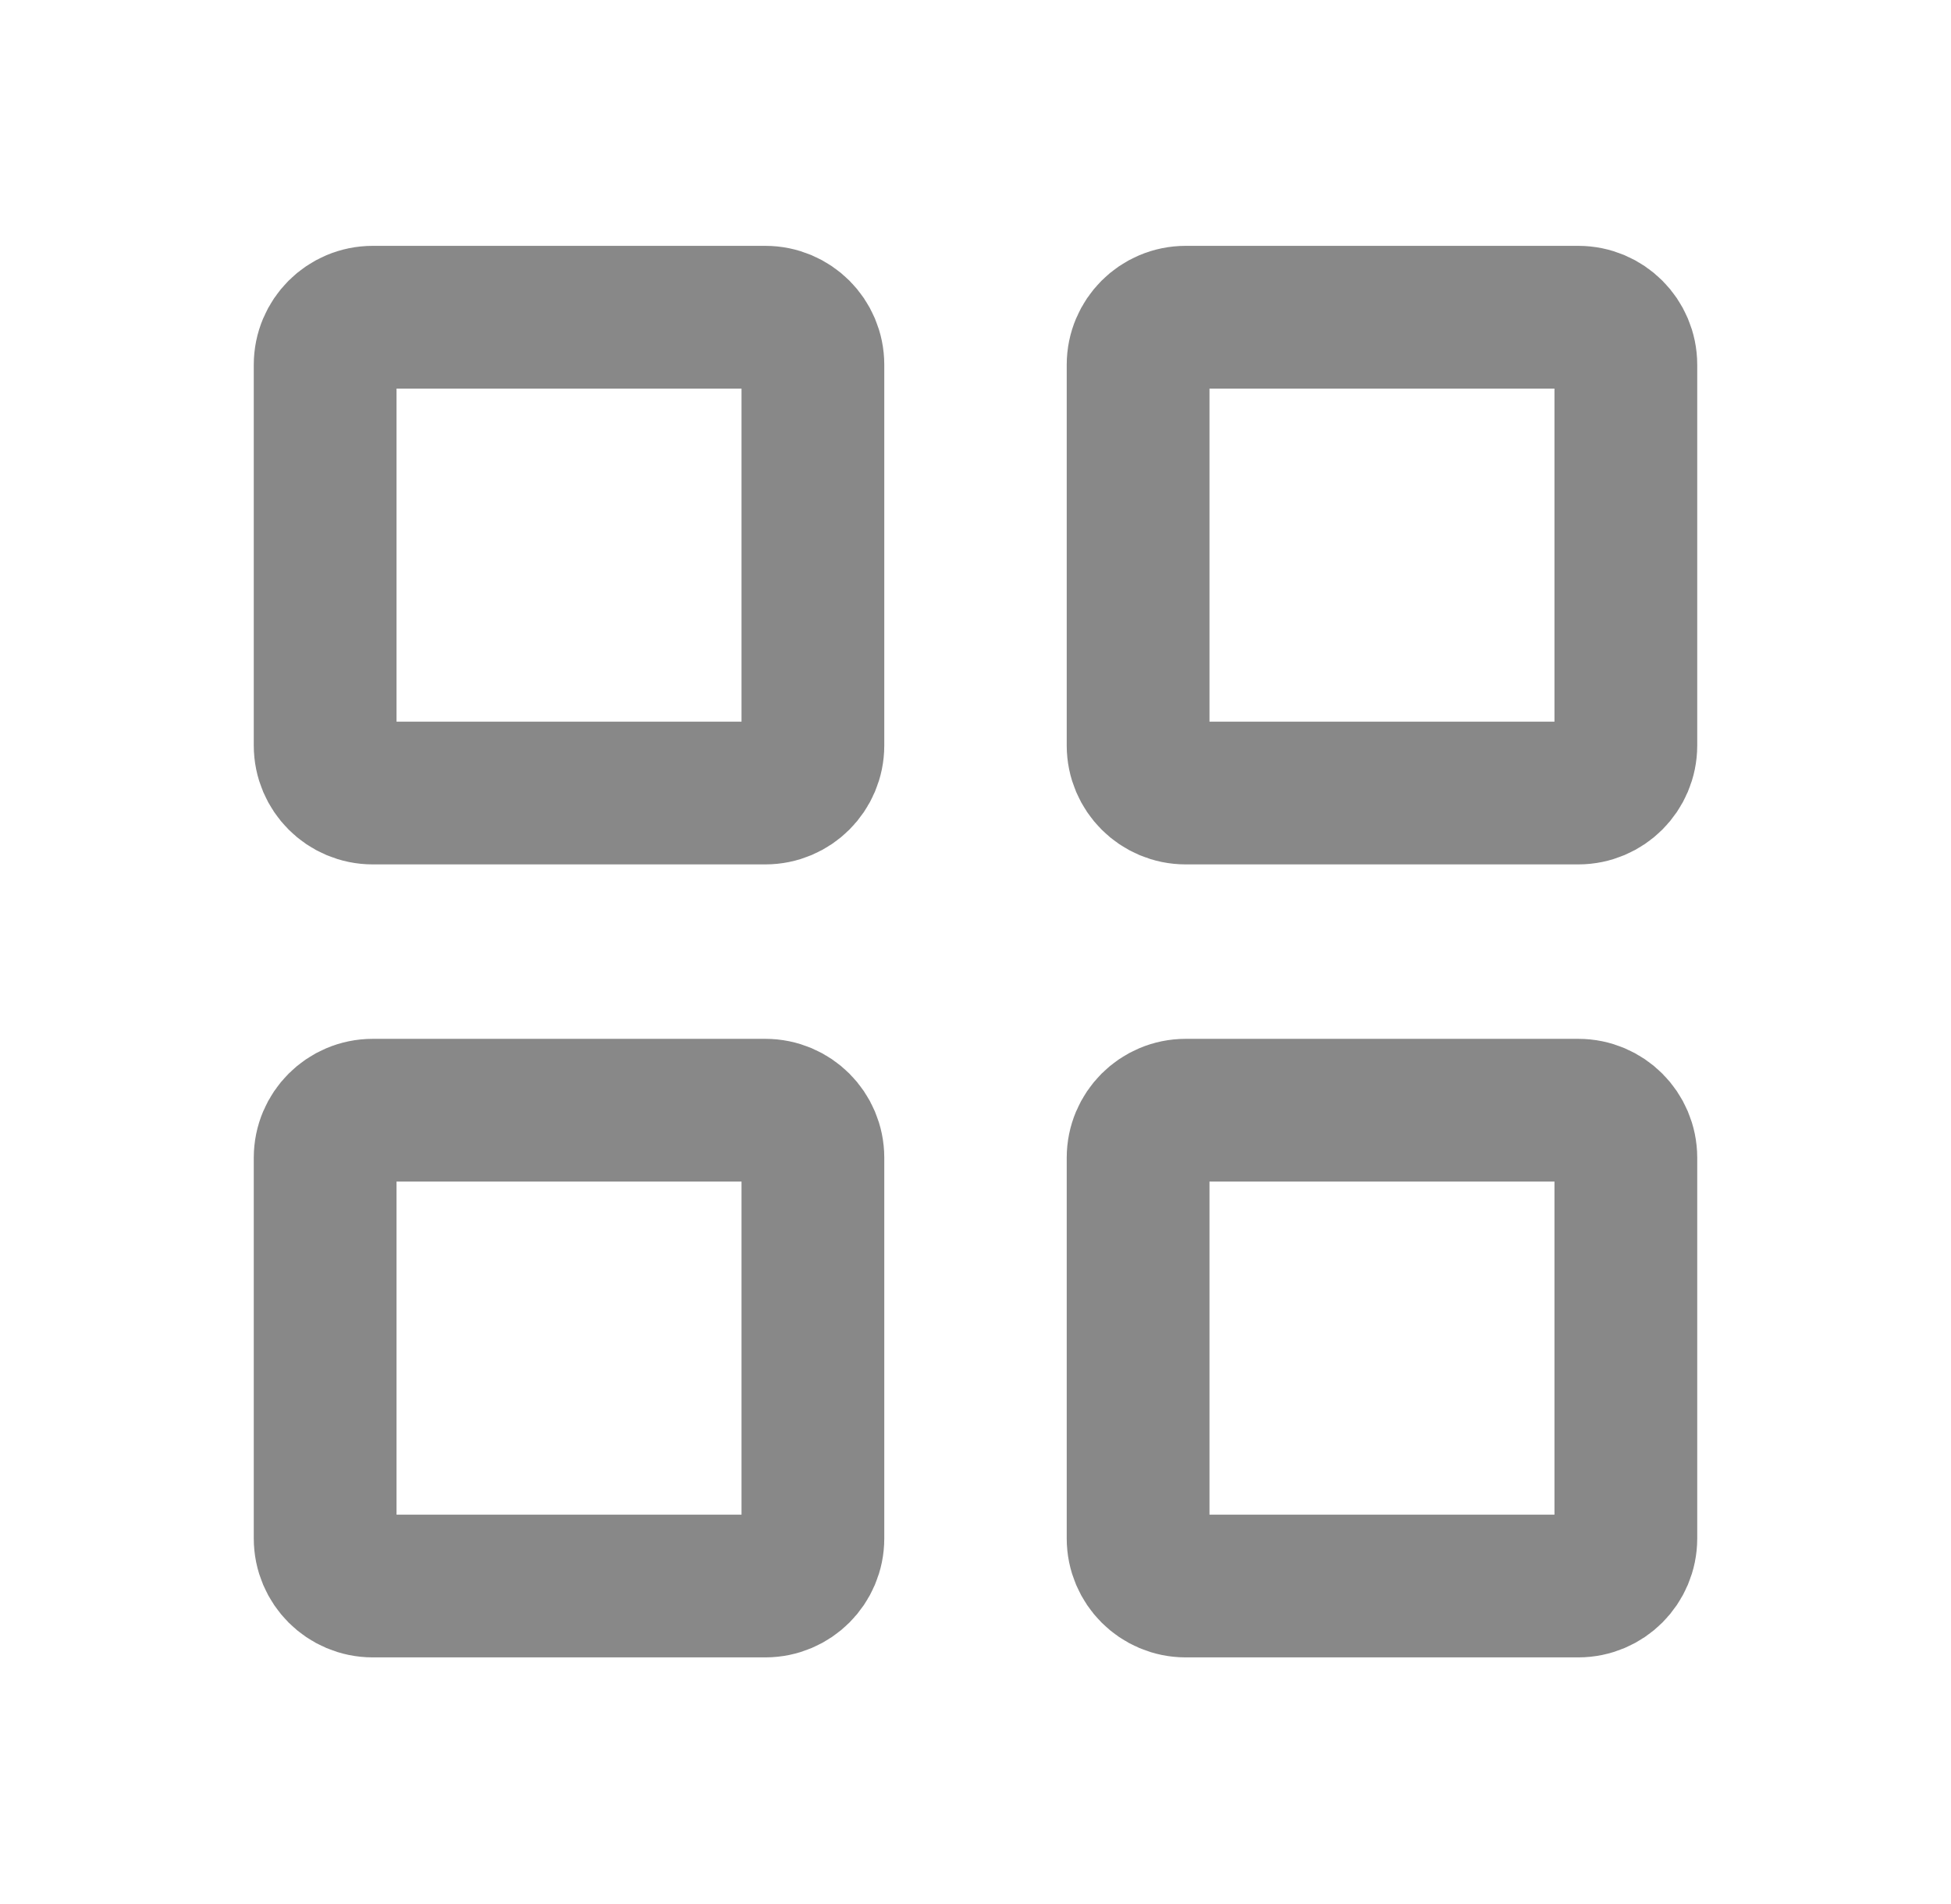
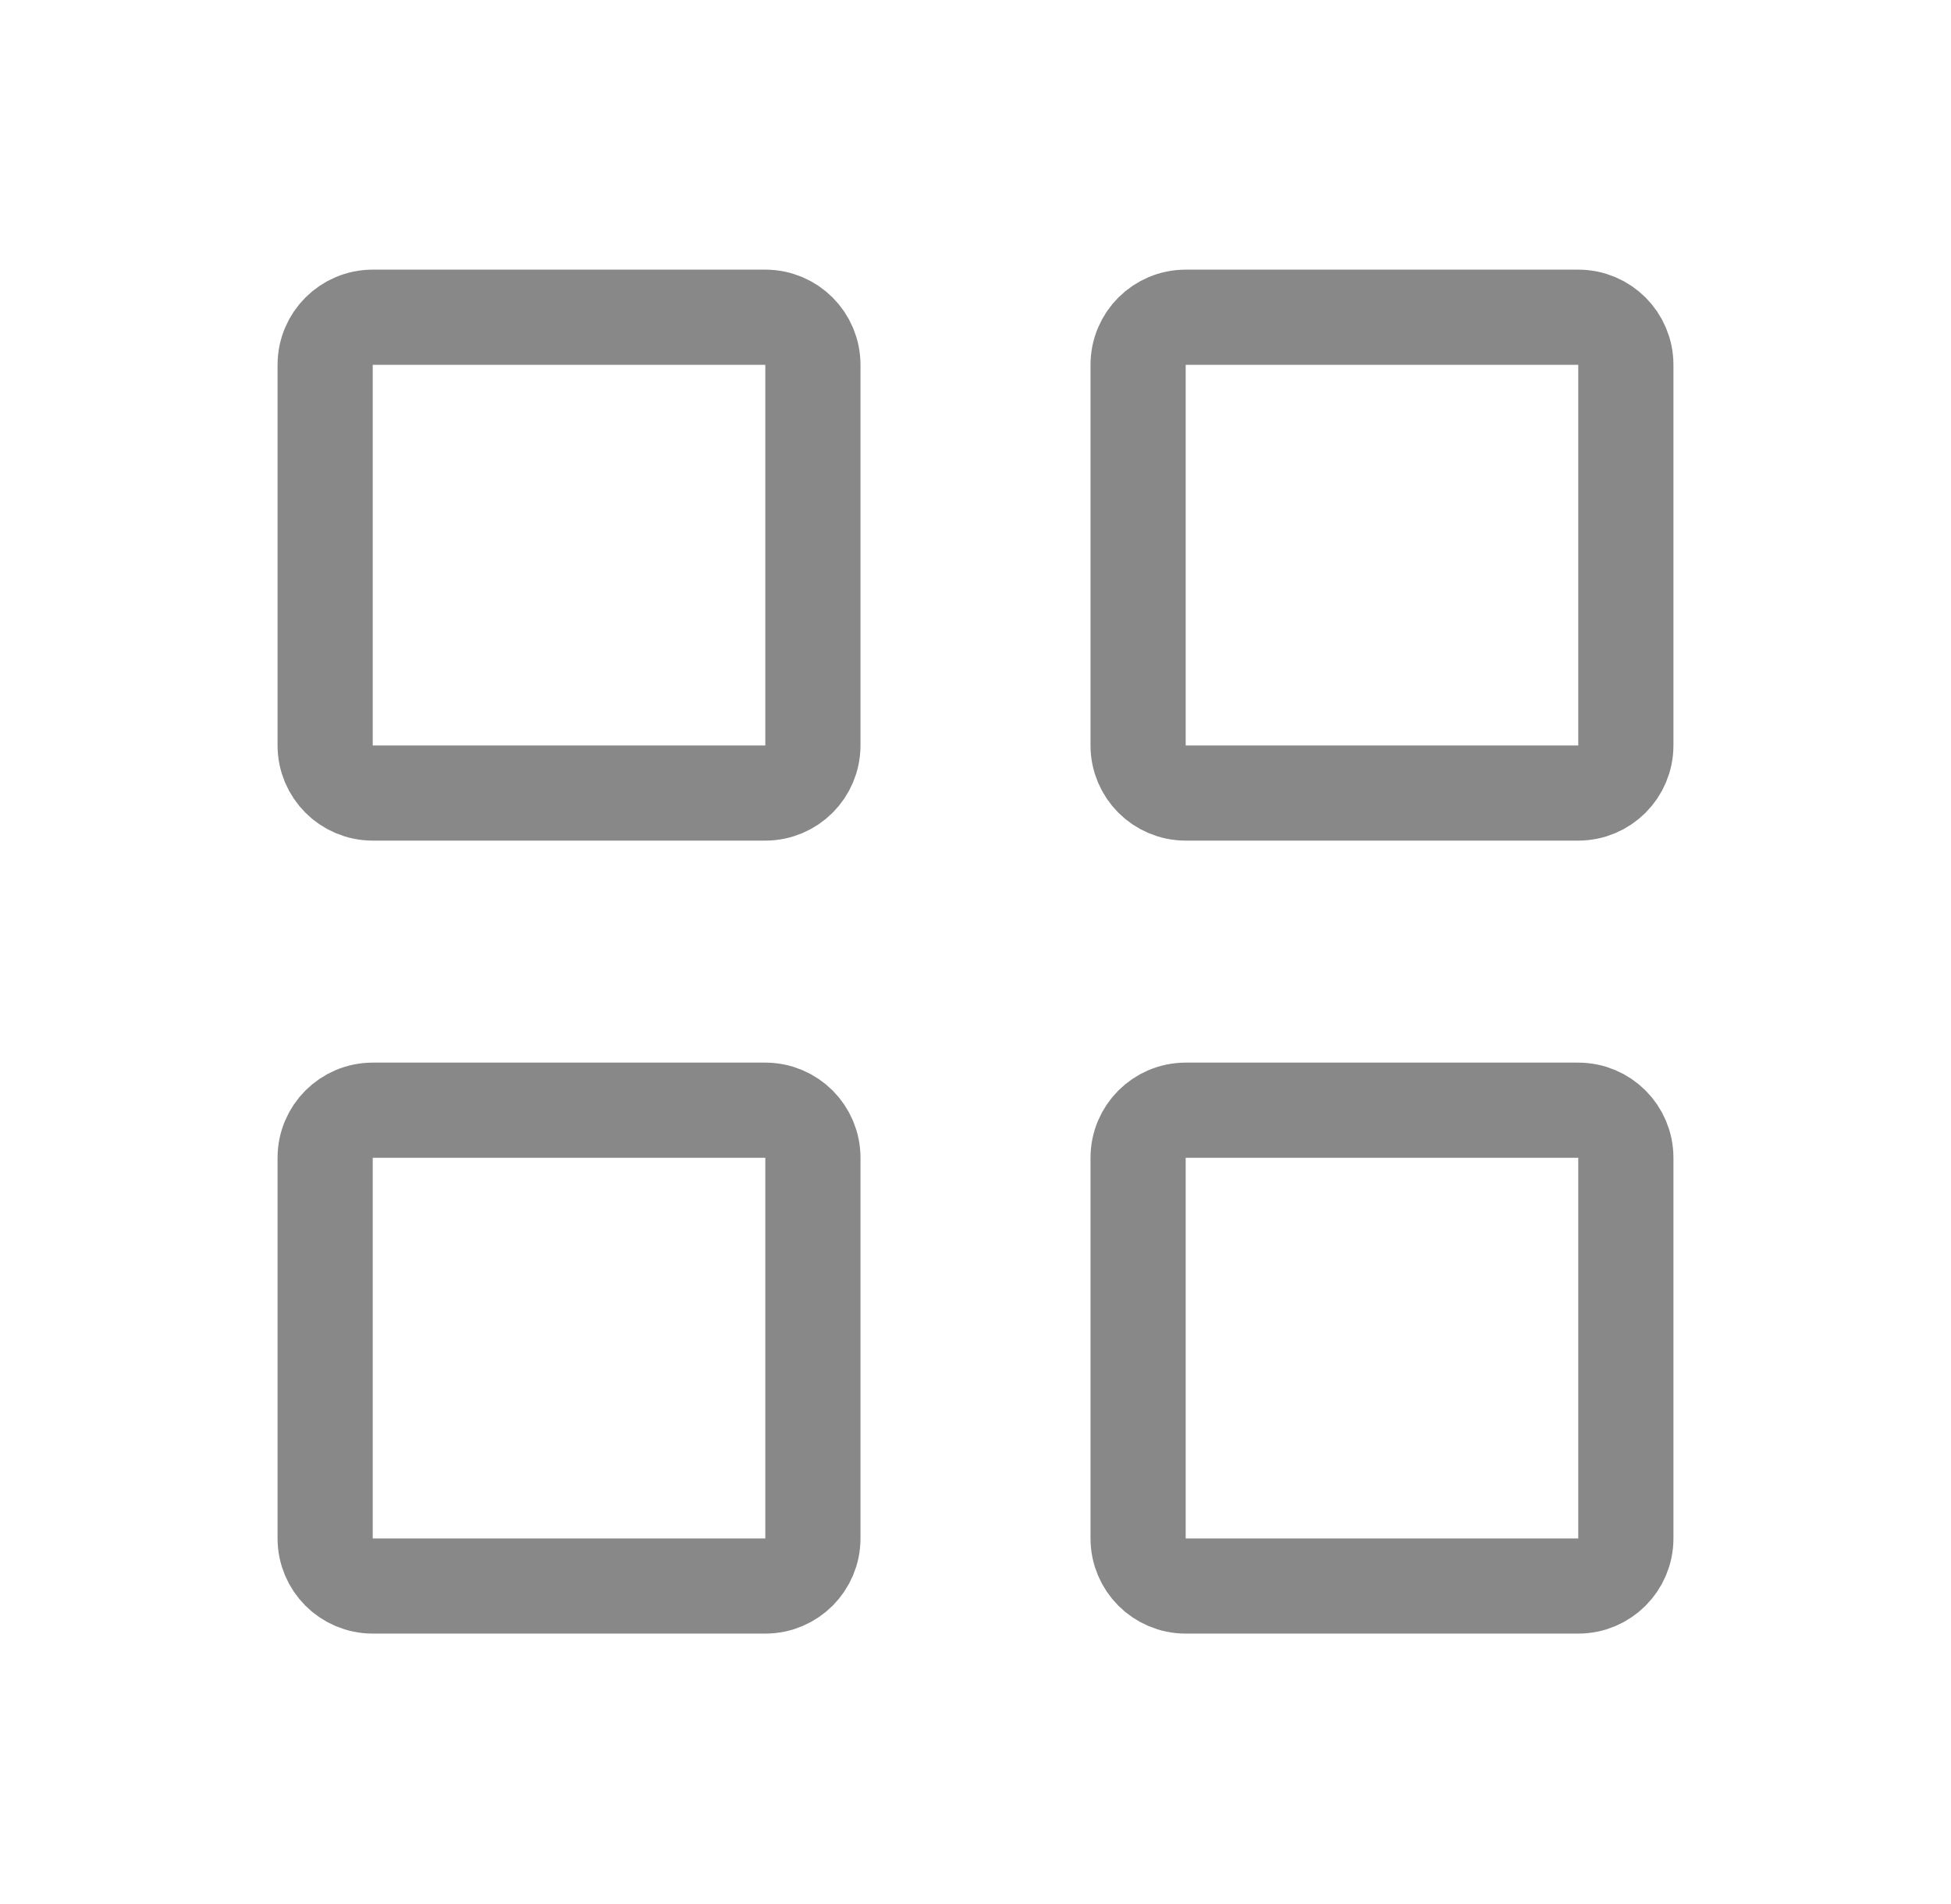
<svg xmlns="http://www.w3.org/2000/svg" width="41" height="40" viewBox="0 0 41 40" fill="none">
-   <rect x="6.833" y="6.667" width="10.25" height="10" rx="1" stroke="#888888" stroke-width="3" stroke-linejoin="round" />
-   <rect x="6.833" y="23.333" width="10.25" height="10" rx="1" stroke="#888888" stroke-width="3" stroke-linejoin="round" />
-   <rect x="23.917" y="23.333" width="10.25" height="10" rx="1" stroke="#888888" stroke-width="3" stroke-linejoin="round" />
-   <rect x="23.917" y="6.667" width="10.25" height="10" rx="1" stroke="#888888" stroke-width="3" stroke-linejoin="round" />
+   <rect x="6.833" y="6.667" width="10.25" height="10" rx="1" stroke="#888888" stroke-width="2" stroke-linejoin="round" />
+   <rect x="6.833" y="23.333" width="10.25" height="10" rx="1" stroke="#888888" stroke-width="2" stroke-linejoin="round" />
+   <rect x="23.917" y="23.333" width="10.25" height="10" rx="1" stroke="#888888" stroke-width="2" stroke-linejoin="round" />
+   <rect x="23.917" y="6.667" width="10.25" height="10" rx="1" stroke="#888888" stroke-width="2" stroke-linejoin="round" />
</svg>
